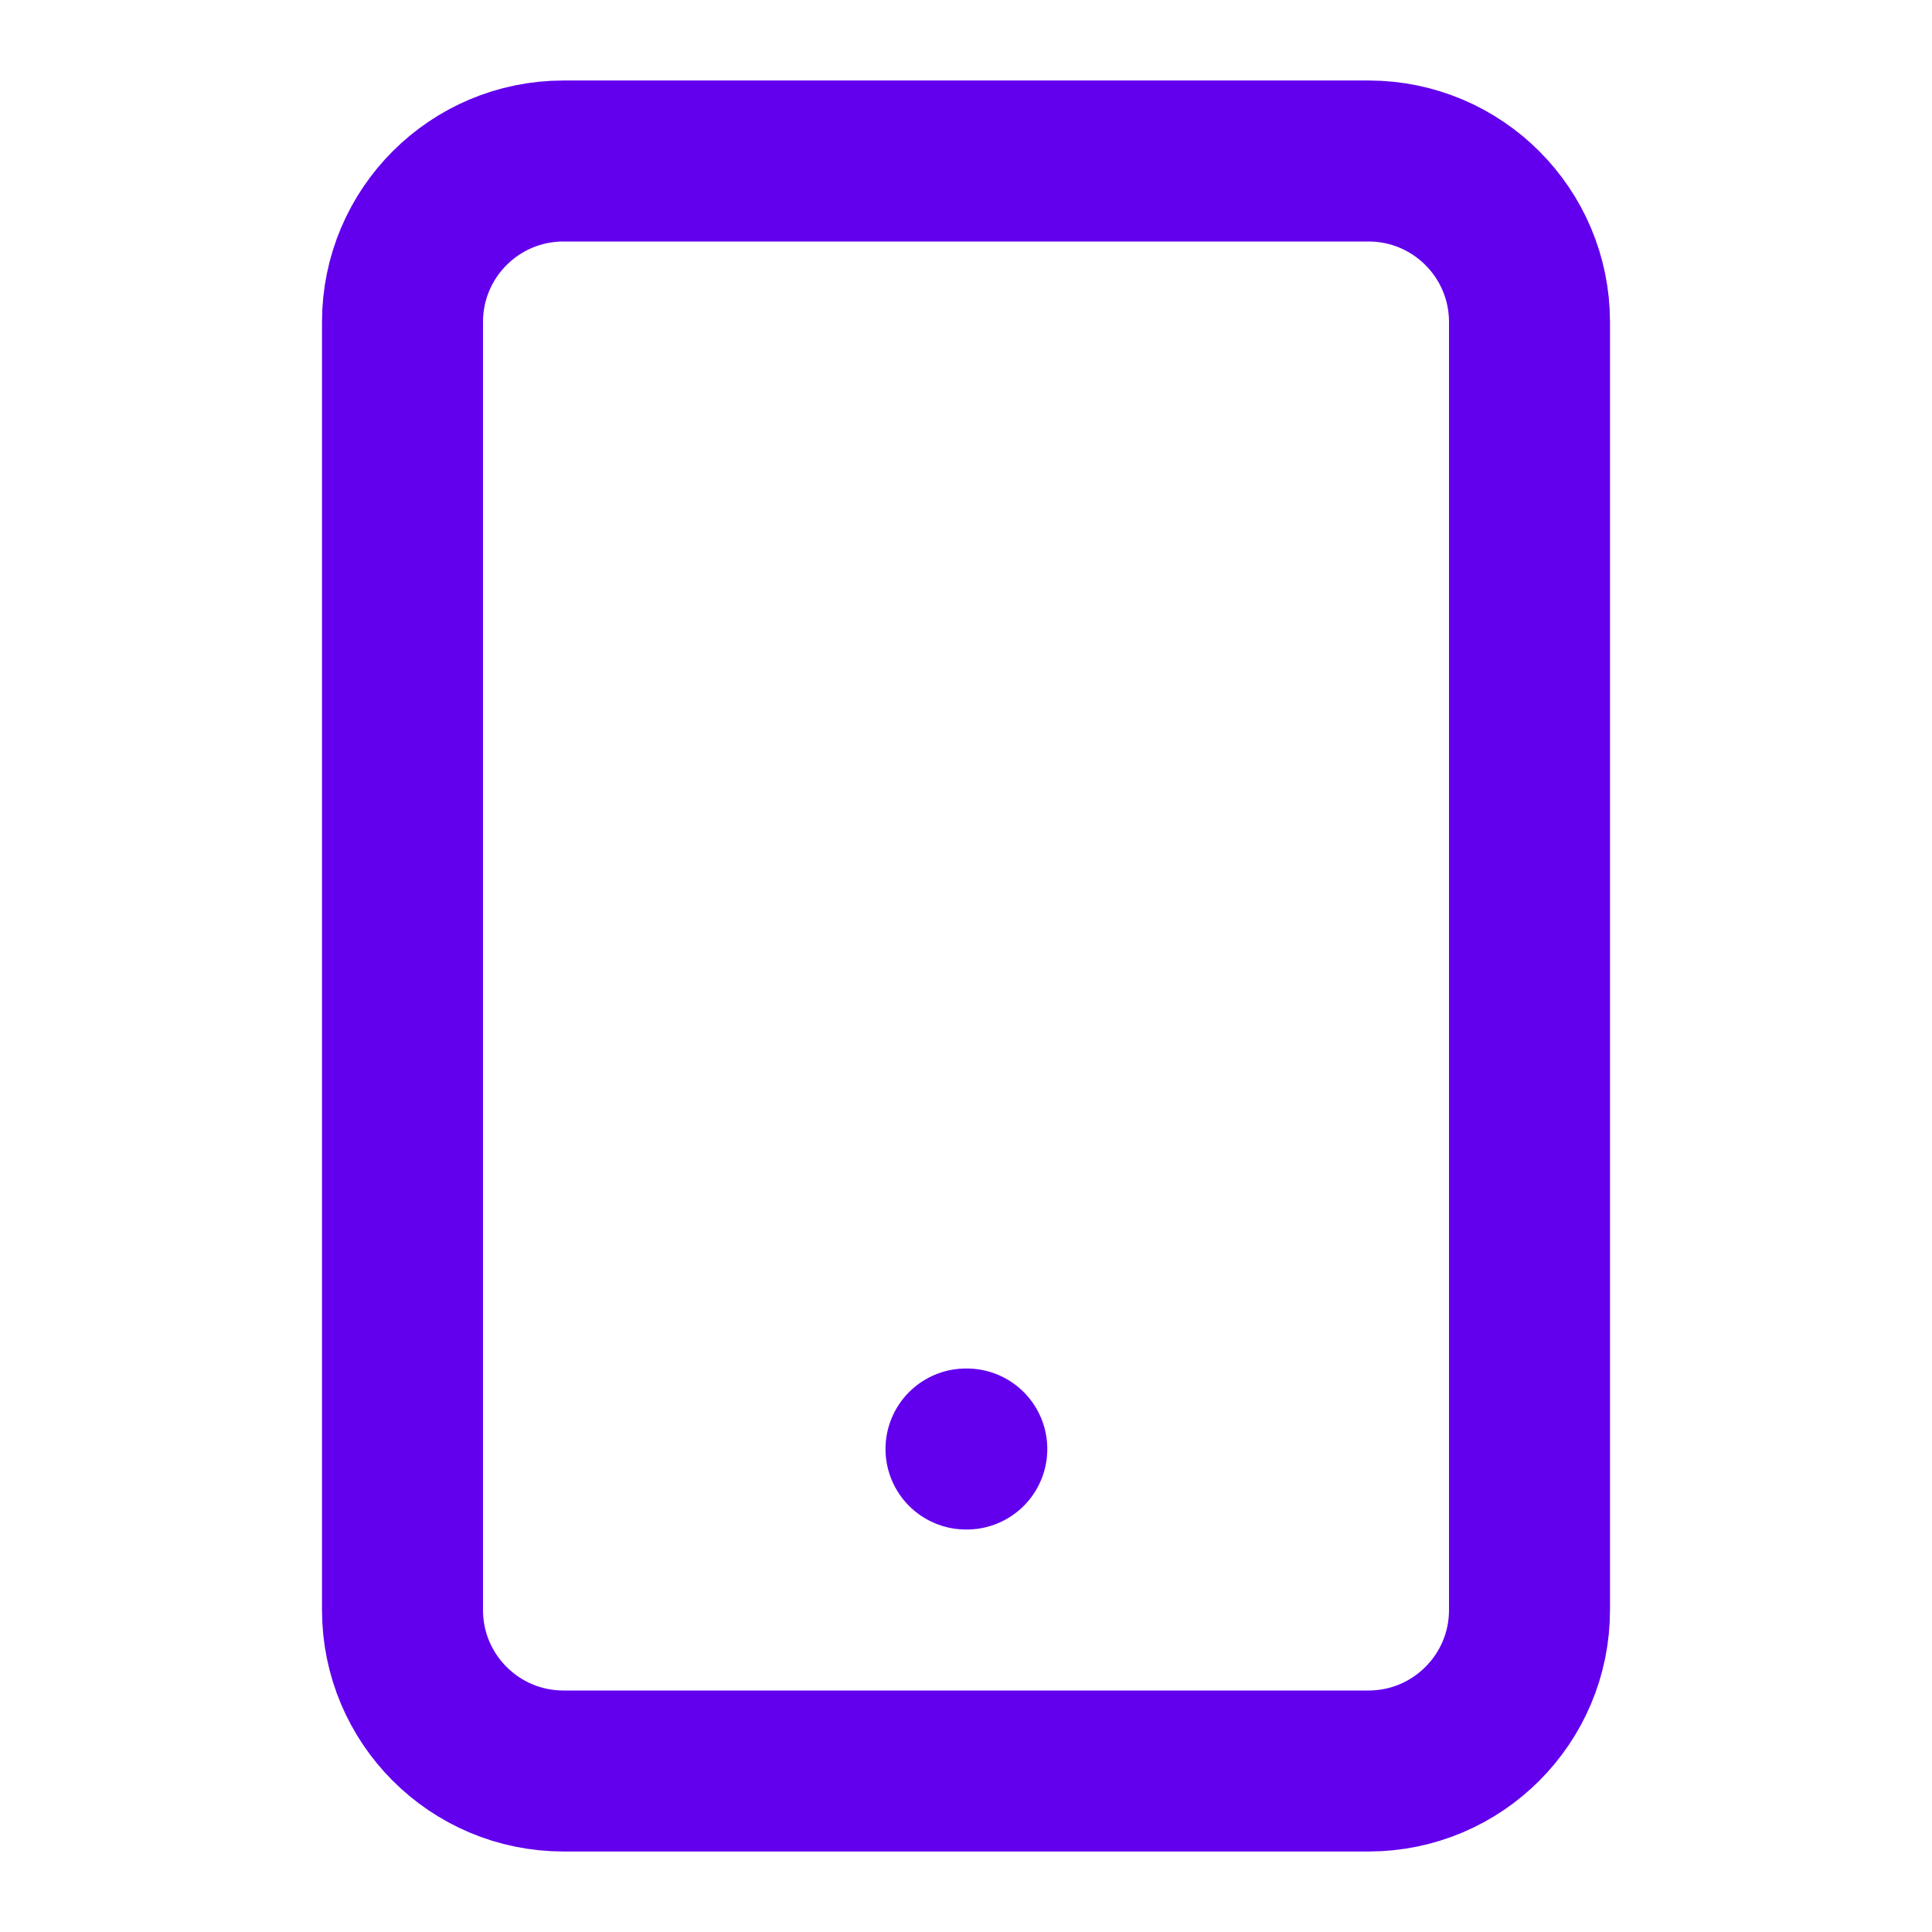
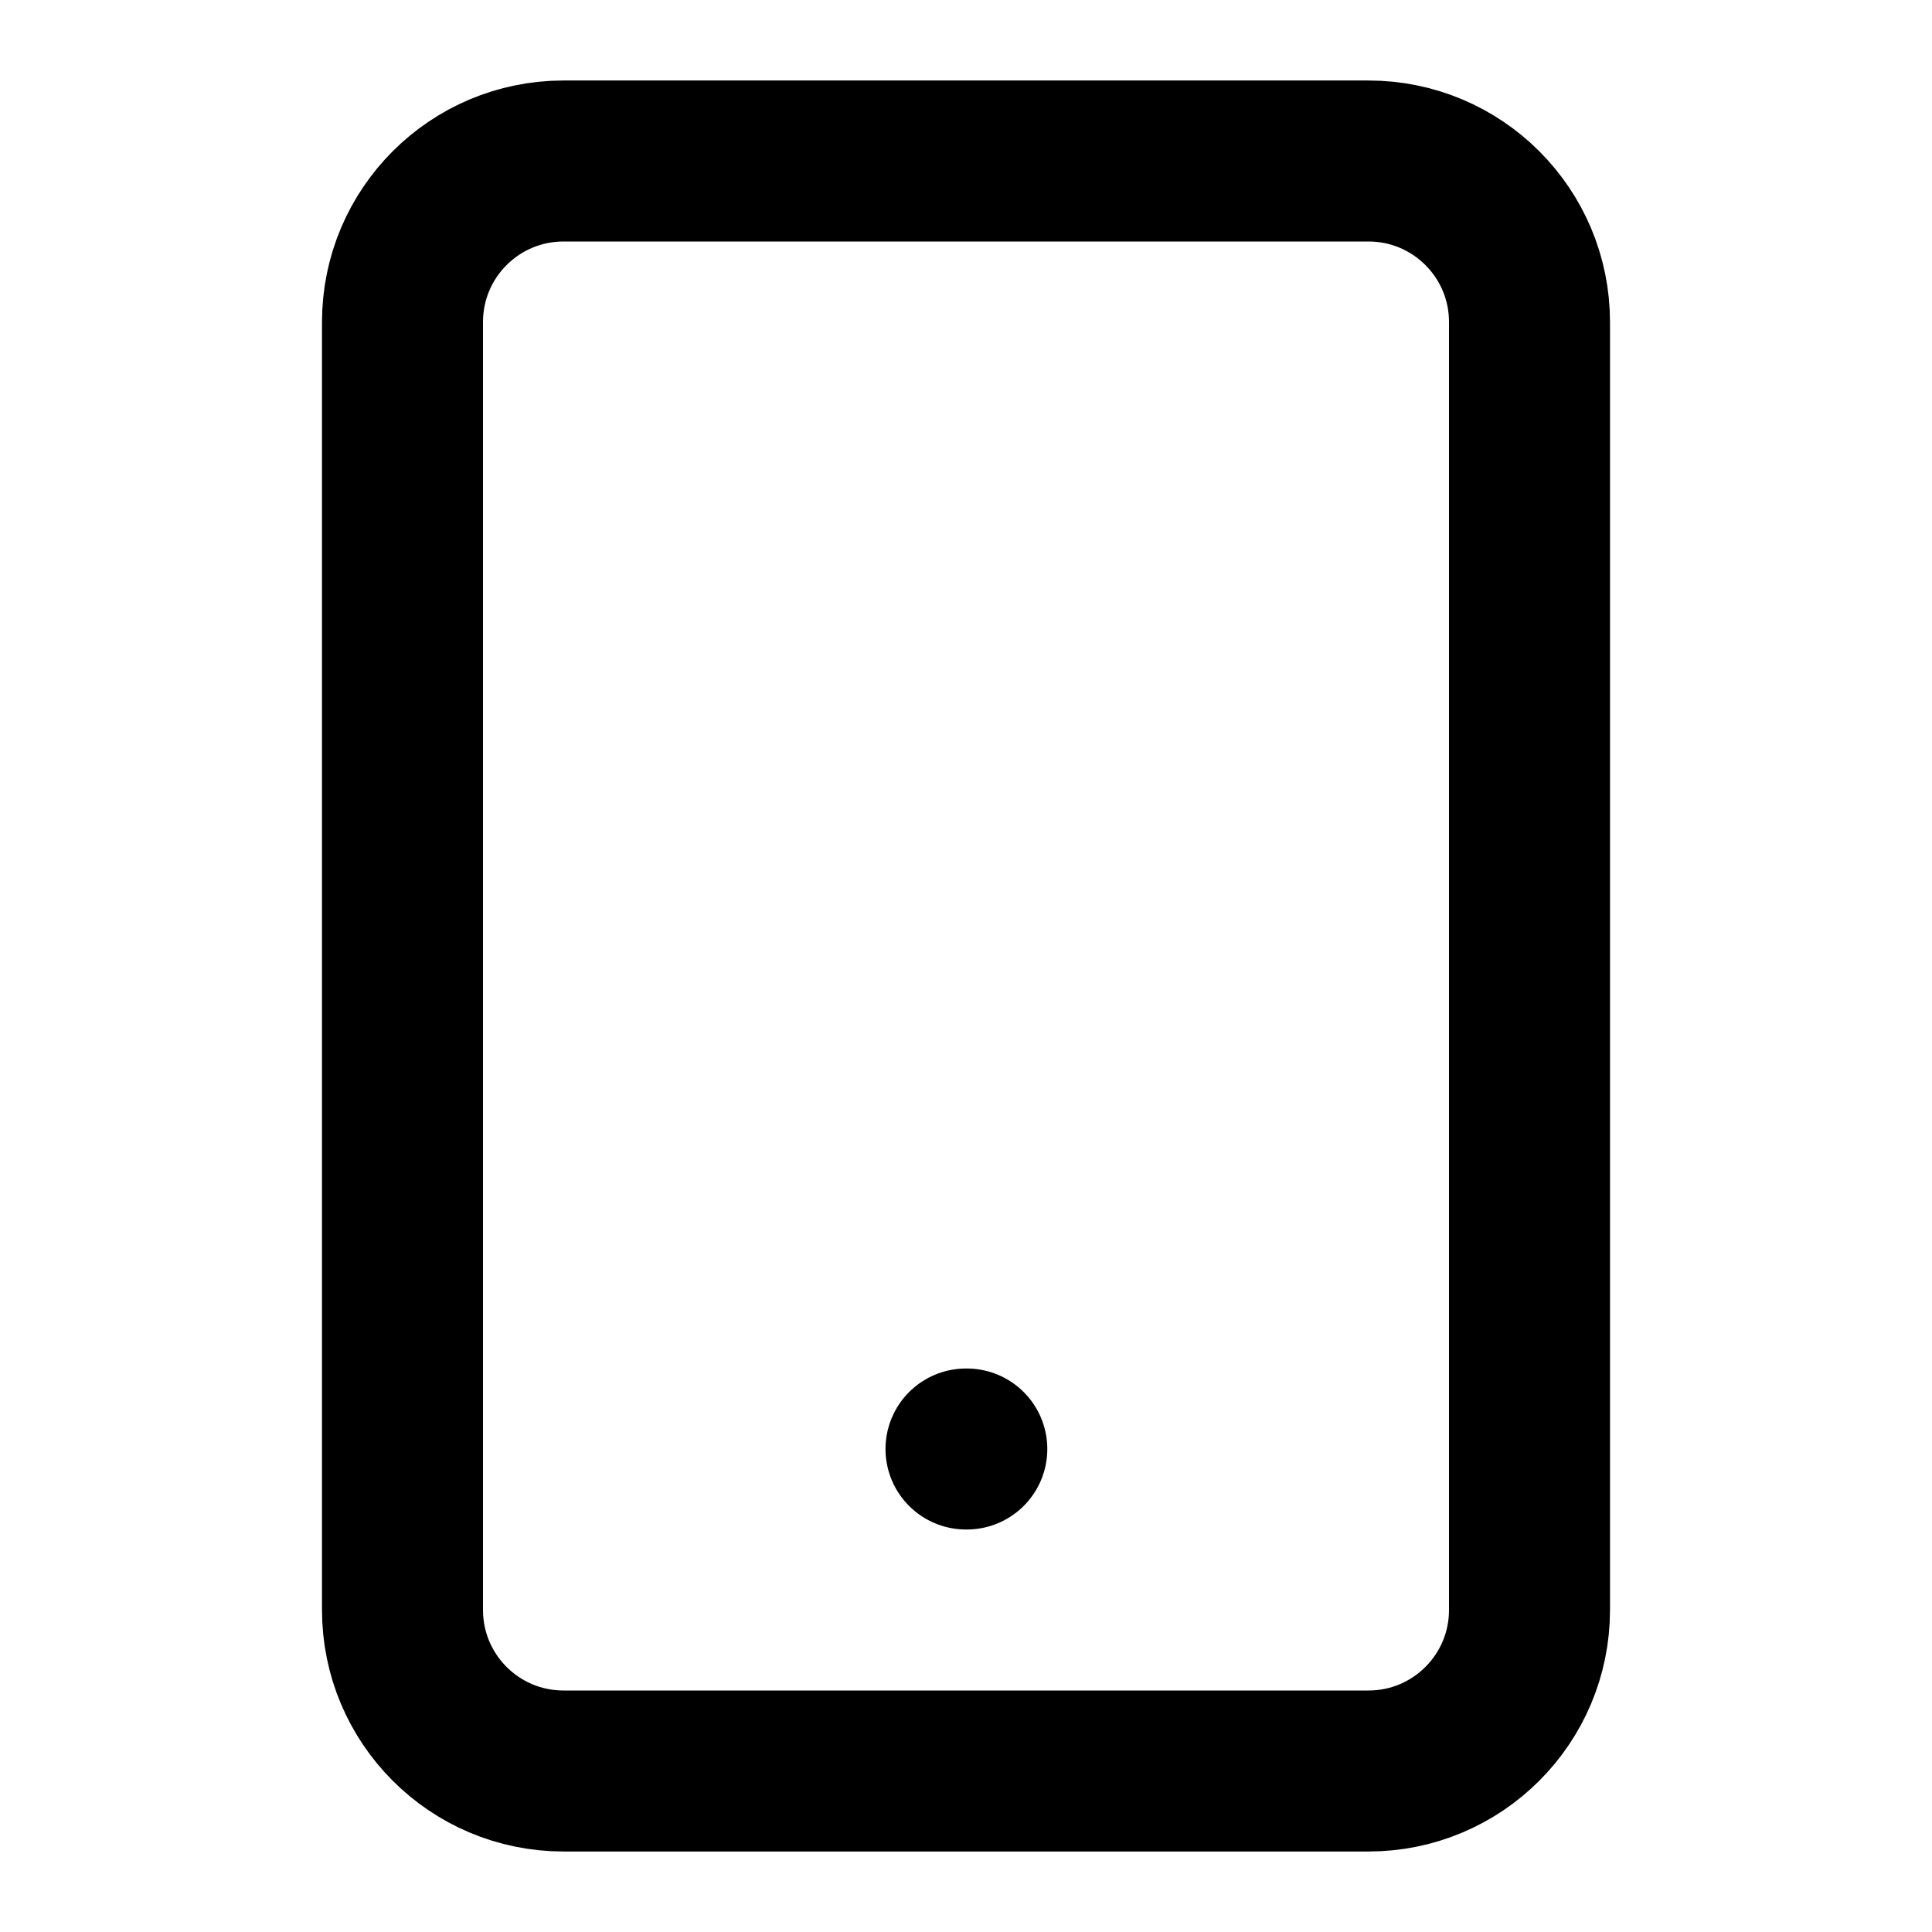
- <svg xmlns="http://www.w3.org/2000/svg" width="32" height="32" viewBox="0 0 24 24" fill="none" stroke="#6200ee" stroke-width="2" stroke-linecap="round" stroke-linejoin="round" class="feather feather-smartphone">
+ <svg xmlns="http://www.w3.org/2000/svg" width="32" height="32" viewBox="0 0 24 24" fill="none" stroke="#000" stroke-width="2" stroke-linecap="round" stroke-linejoin="round" class="feather feather-smartphone">
  <rect x="5" y="2" width="14" height="20" rx="2" ry="2" />
  <line x1="12" y1="18" x2="12.01" y2="18" />
</svg>
